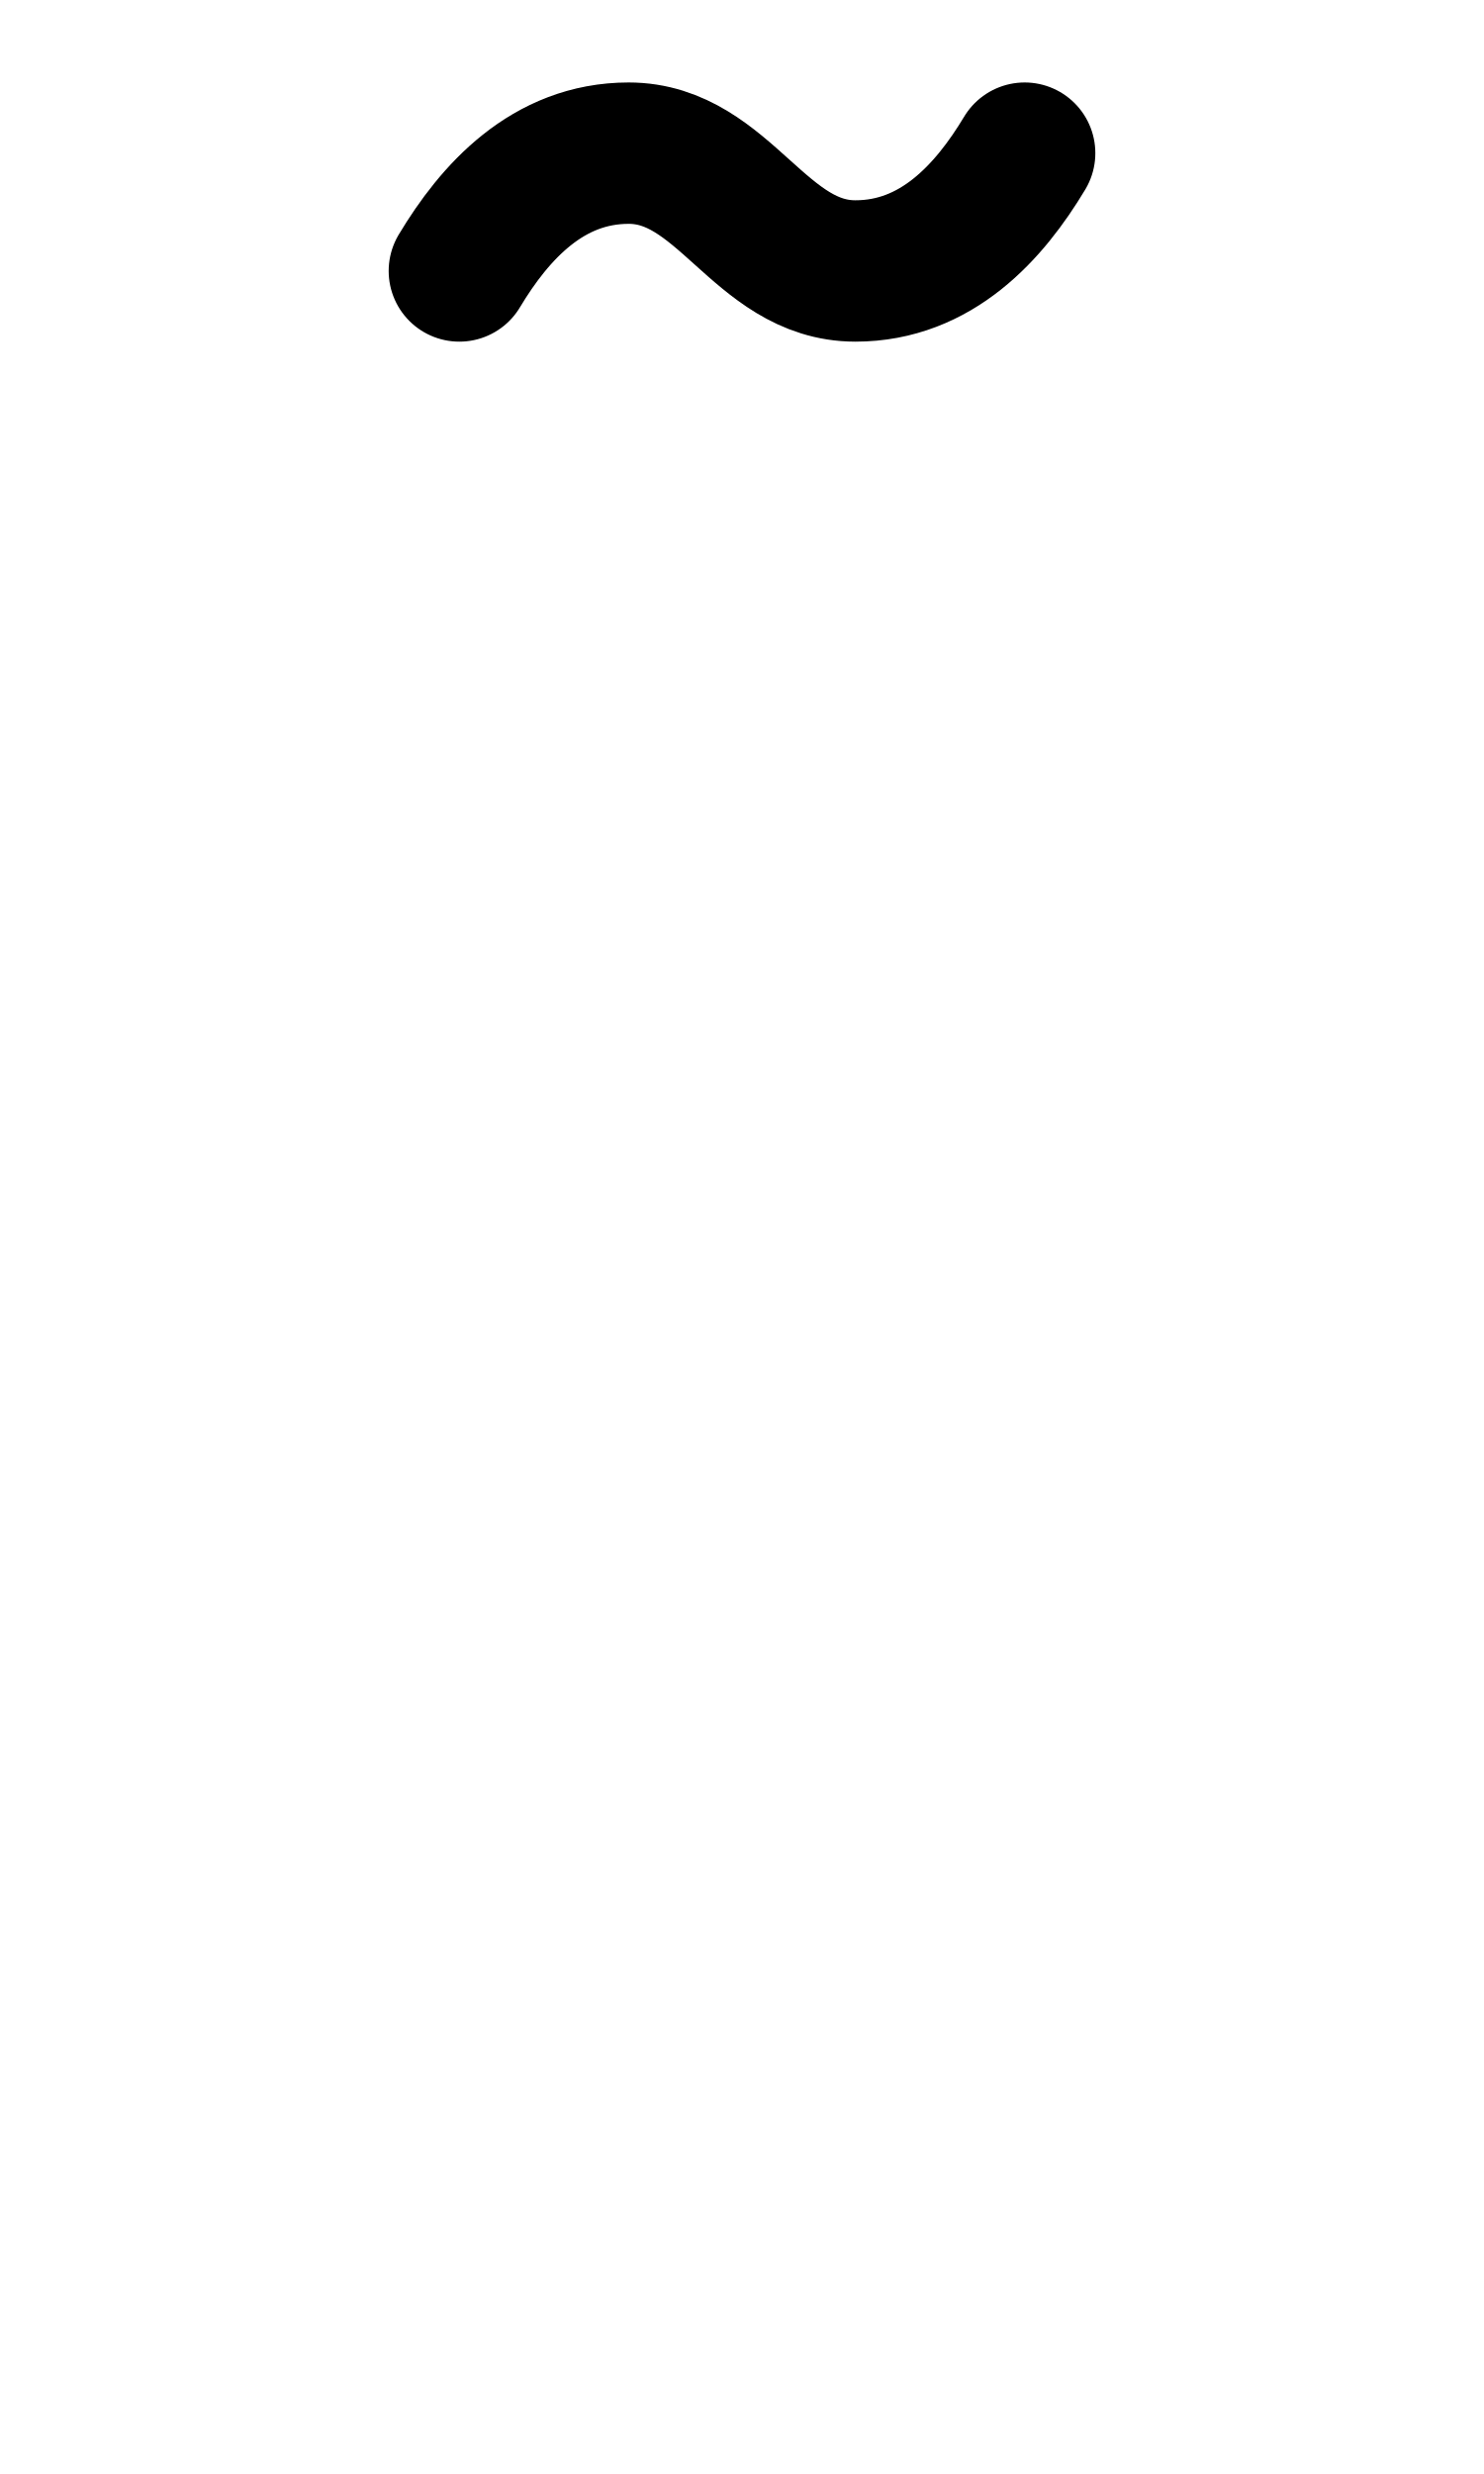
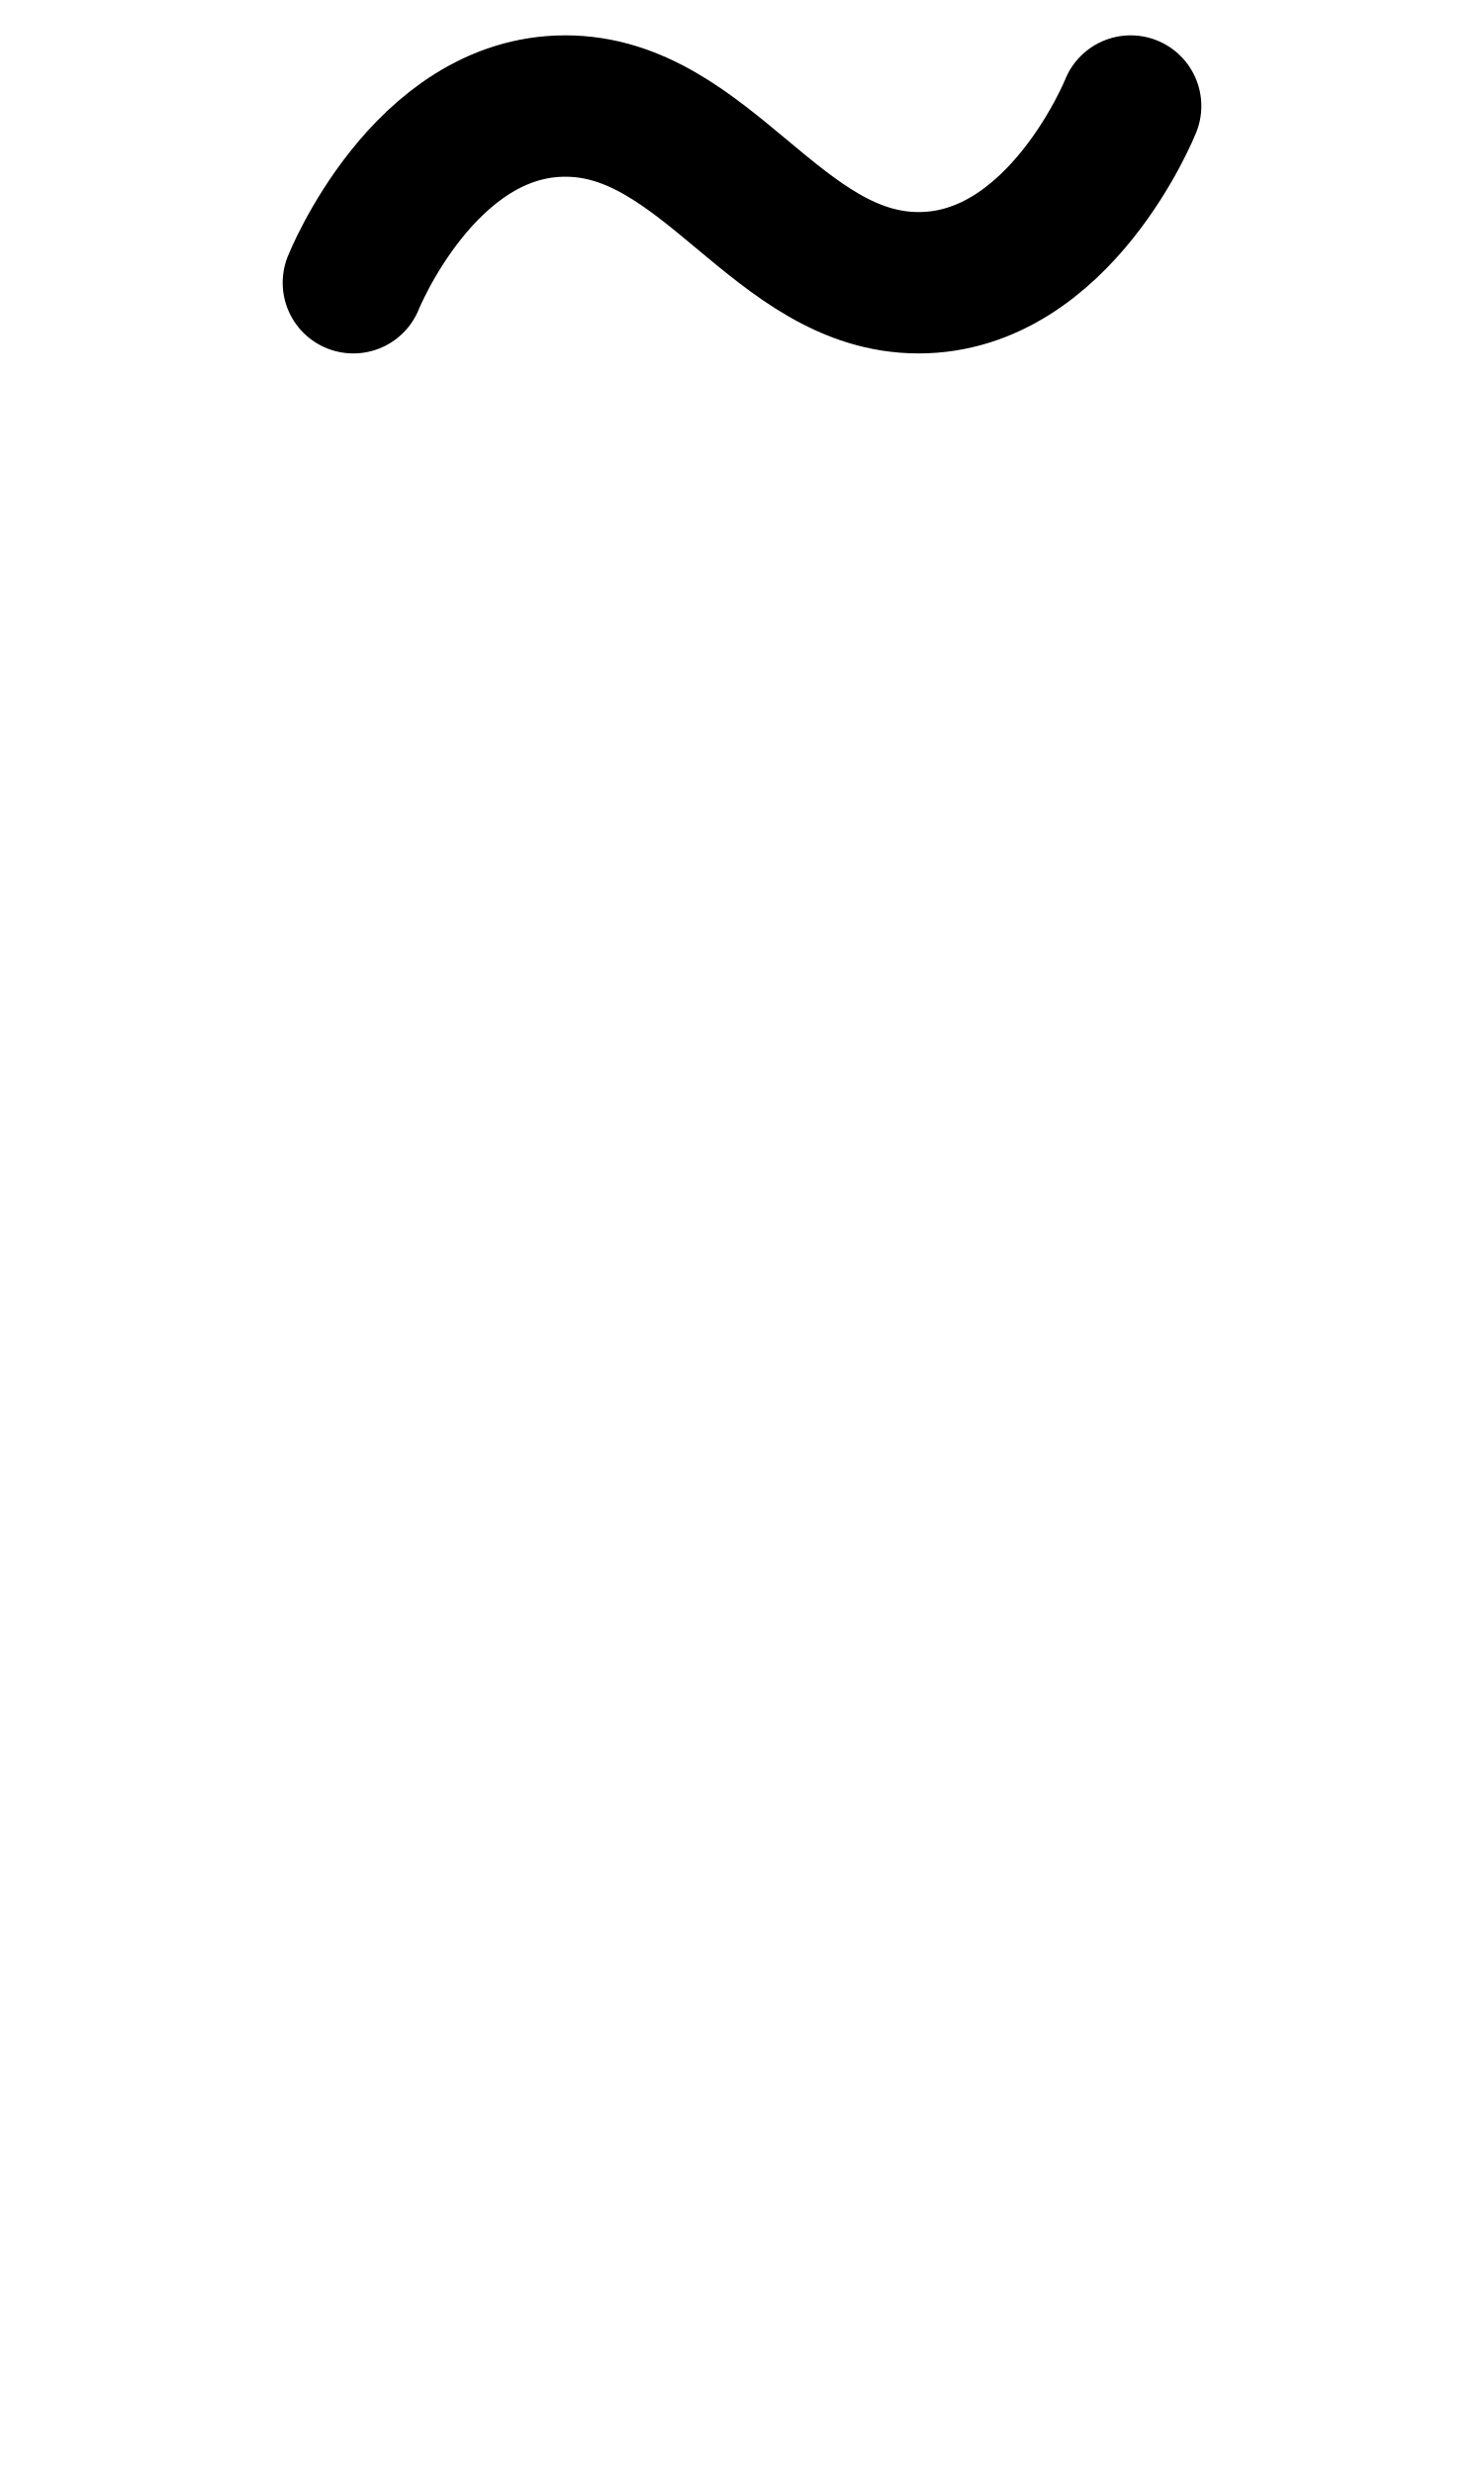
<svg xmlns="http://www.w3.org/2000/svg" width="1008" height="1680" viewBox="0 0 63 105" version="1.1" id="svg5" xml:space="preserve">
  <defs id="defs2" />
  <g id="layer3" style="display:inline;opacity:0.5;stroke-width:3.6;stroke-dasharray:none" transform="matrix(0.8333333,0,0,0.8333333,-157.9762,-173.0963)" />
  <g id="layer2" style="display:inline" />
  <g id="layer1" style="display:inline">
-     <path style="display:inline;fill:none;stroke:#000000;stroke-width:6;stroke-linecap:round;stroke-linejoin:round;stroke-dasharray:none;stroke-opacity:1" d="M 19.5,11.5 C 21,9 23.25,6.5 26.688,6.5 c 4.062,0 5.562,5 9.625,5 C 39.75,11.5 42,9 43.5,6.5" id="path271-0" />
+     <g id="g69154">
+       <g id="layer3-9" style="display:inline;opacity:0.5;stroke-width:3.6;stroke-dasharray:none" transform="matrix(0.8333333,0,0,0.8333333,-157.9762,-173.0963)" />
+       <g id="layer2-2" style="display:inline" />
+       <g id="layer1-5" style="display:inline">
+         <path style="fill:none;stroke:#000000;stroke-width:6;stroke-linecap:round;stroke-linejoin:round;paint-order:markers fill stroke" d="m 15,12 c 0,0 3,-7.5 9,-7.5 6,0 9,7.5 15,7.5 6,0 9,-7.5 9,-7.5" id="path9772" />
+       </g>
+     </g>
  </g>
</svg>
